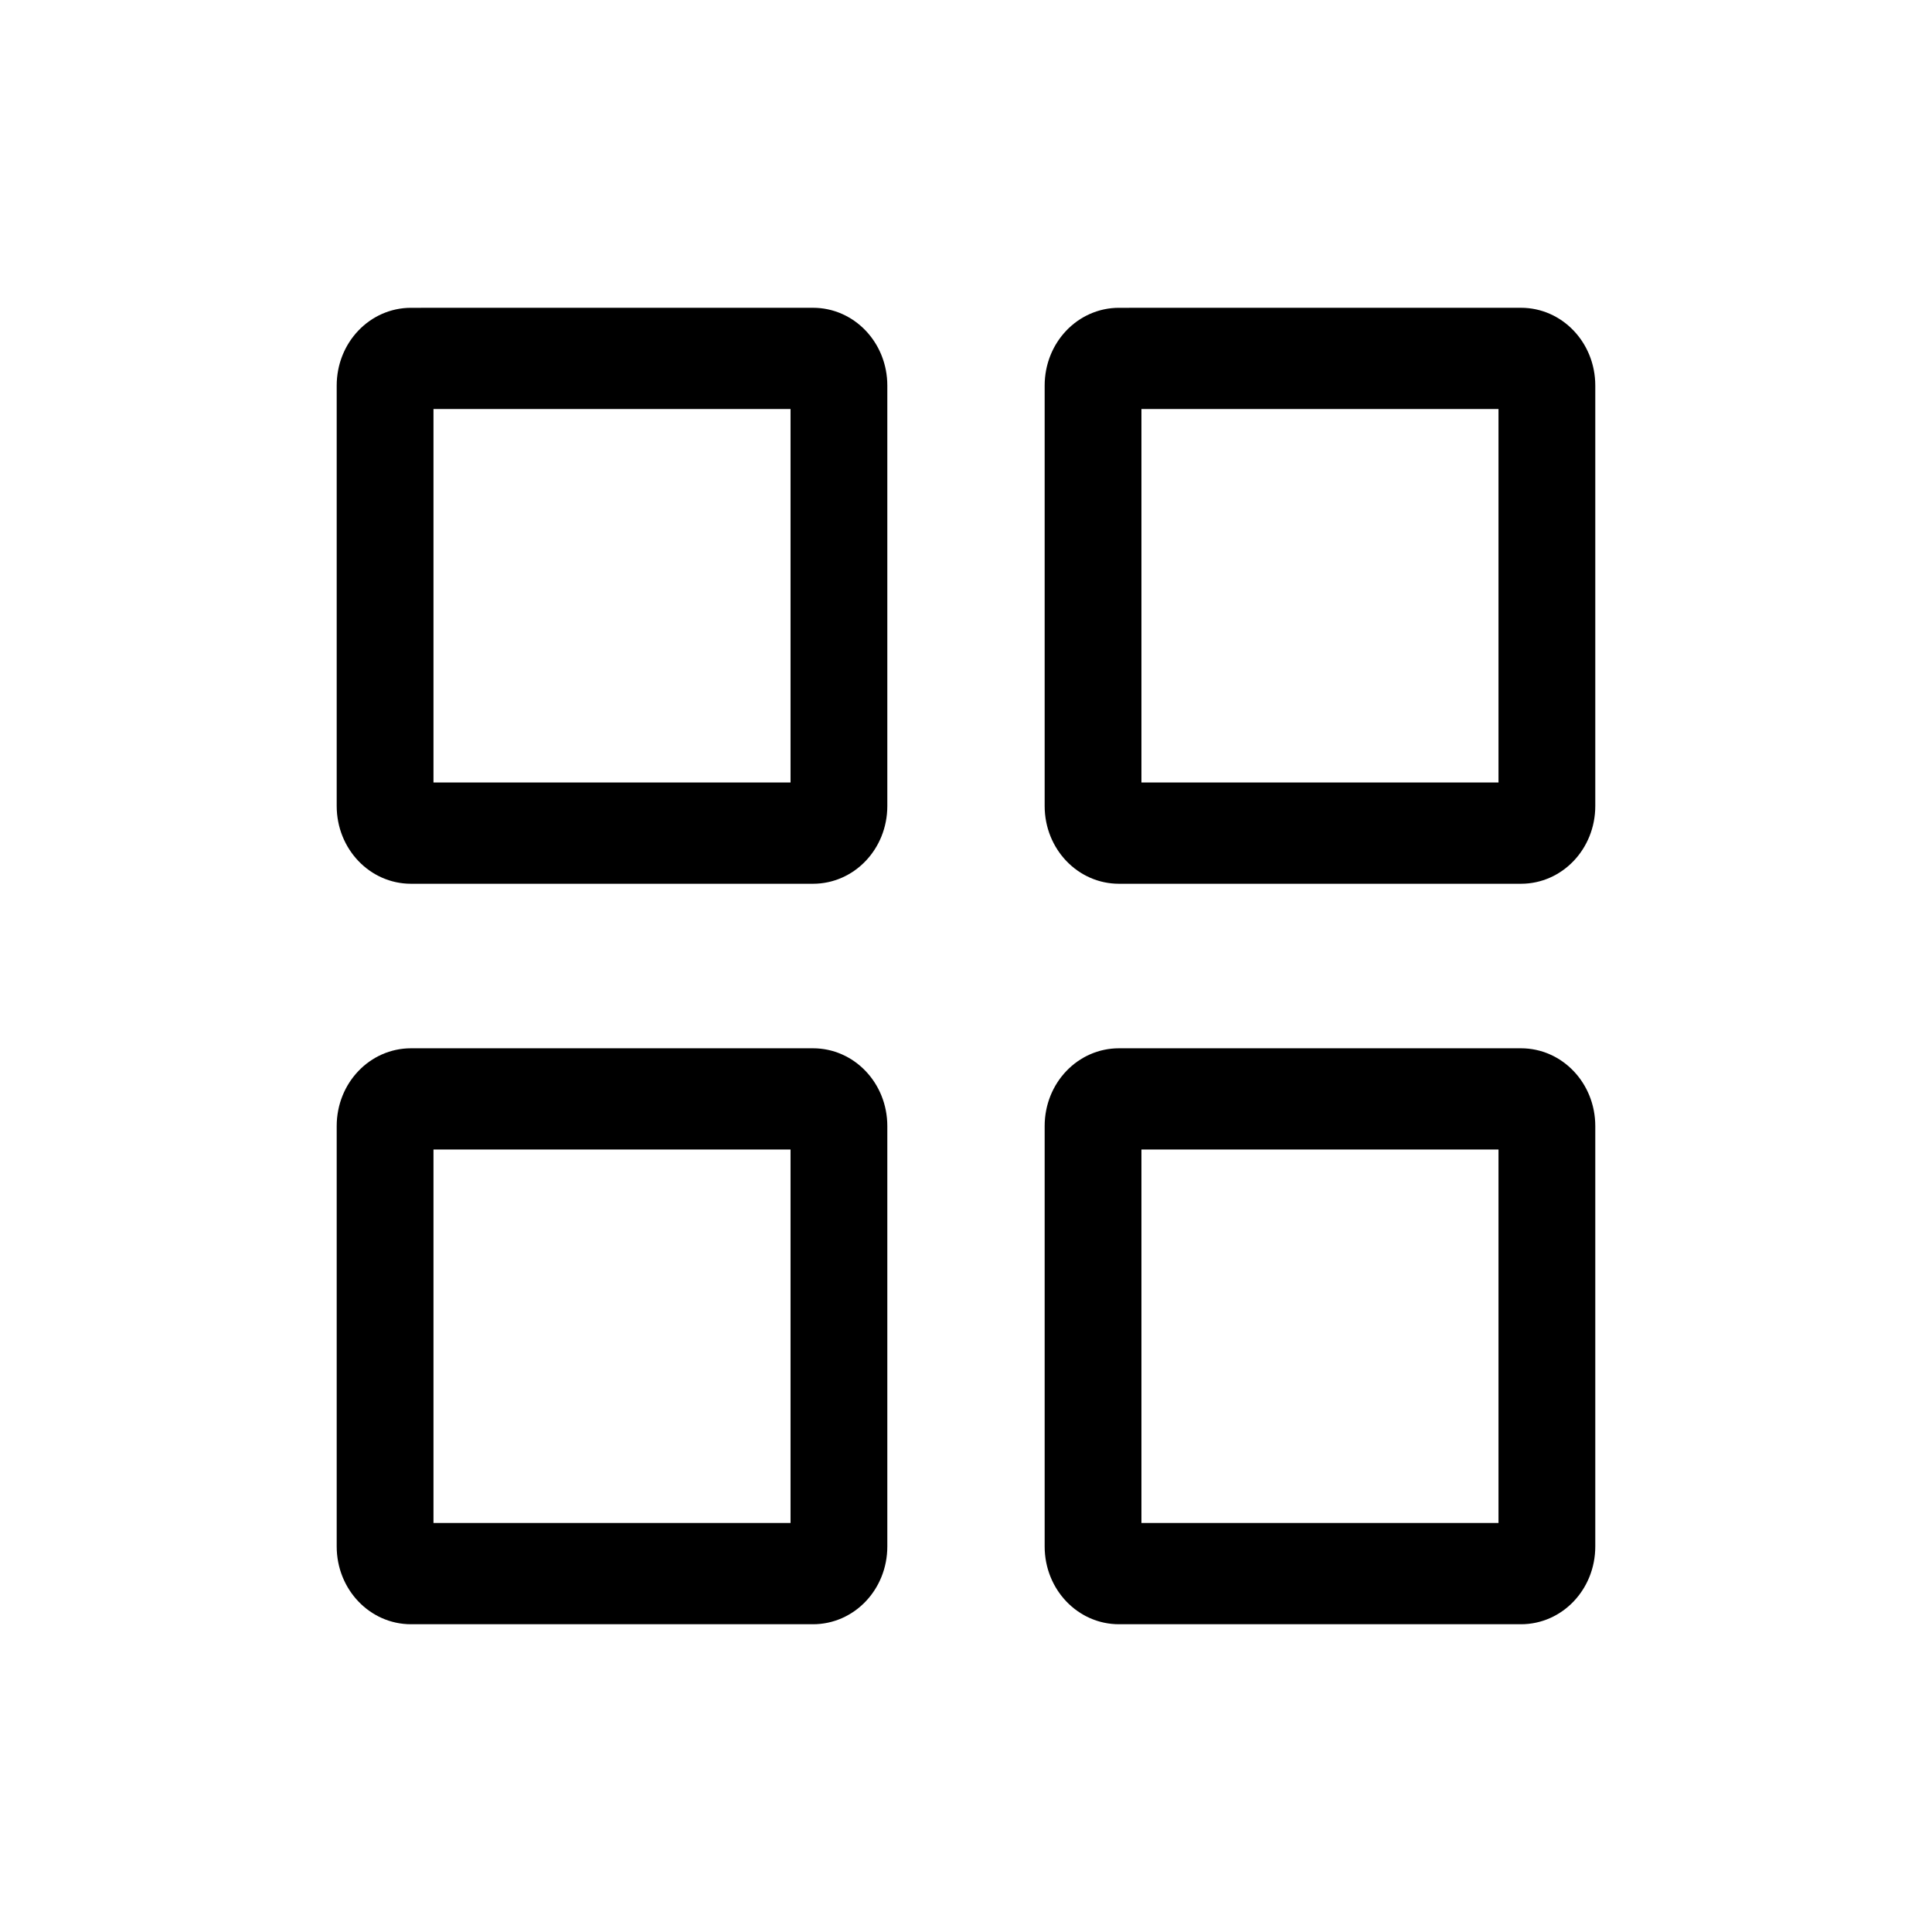
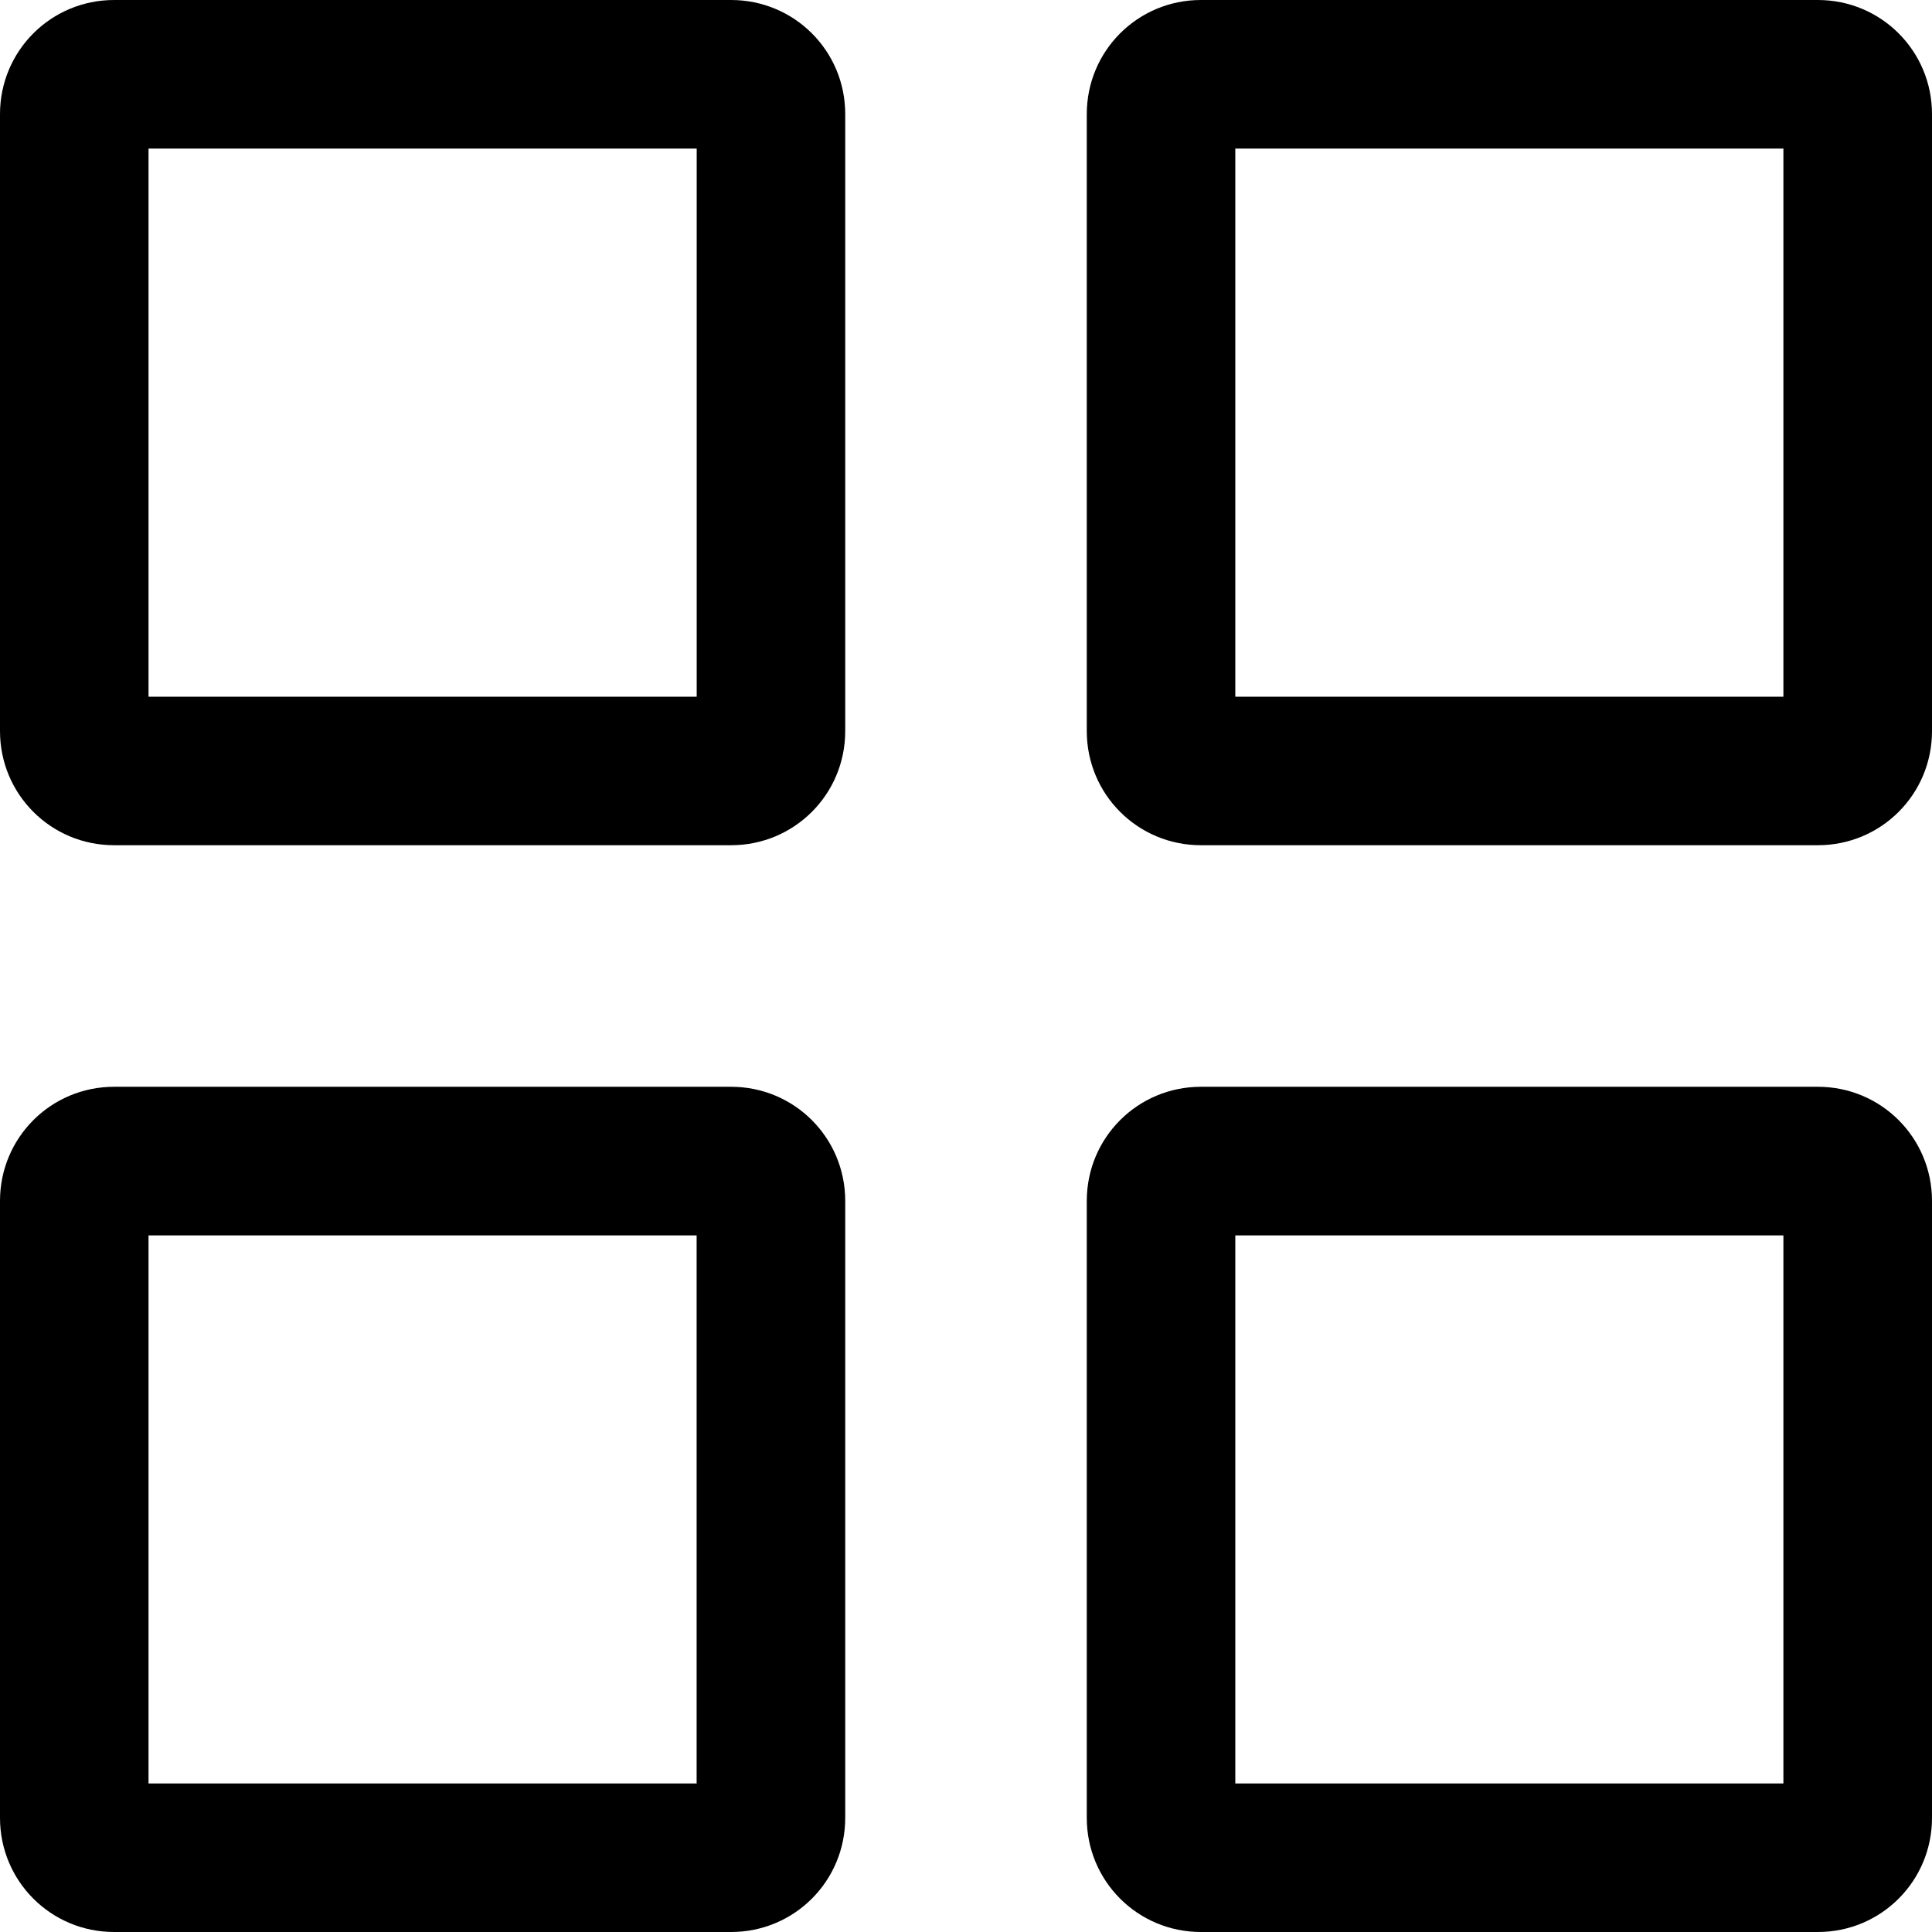
- <svg xmlns="http://www.w3.org/2000/svg" width="300" height="300" viewBox="0 0 79.375 79.375" version="1.1" id="svg5" xml:space="preserve">
+ <svg xmlns="http://www.w3.org/2000/svg" width="100" height="100" viewBox="0 0 26.458 26.458" version="1.1" id="svg5" xml:space="preserve">
  <defs id="defs2" />
  <g id="layer1">
-     <path id="path820" style="stroke-width:0.101;stroke-dasharray:0.202, 0.405" d="m 45.974,43.068 c -1.693,0 -3.055,1.425 -3.055,3.196 v 17.271 c 0,1.77 1.363,3.196 3.055,3.196 h 16.512 c 1.693,0 3.055,-1.425 3.055,-3.196 v -17.271 c 0,-1.77 -1.363,-3.196 -3.055,-3.196 z m 0.921,4.159 h 14.67 v 15.344 h -14.67 z m -30.007,-4.159 c -1.693,0 -3.055,1.425 -3.055,3.196 v 17.271 c 0,1.77 1.363,3.196 3.055,3.196 h 16.512 c 1.693,0 3.055,-1.425 3.055,-3.196 v -17.271 c 0,-1.77 -1.363,-3.196 -3.055,-3.196 z m 0.921,4.159 h 14.67 v 15.344 h -14.67 z m 28.165,-34.581 c -1.693,0 -3.055,1.425 -3.055,3.196 v 17.271 c 0,1.77 1.363,3.196 3.055,3.196 h 16.512 c 1.693,0 3.055,-1.425 3.055,-3.196 V 15.841 c 0,-1.77 -1.363,-3.196 -3.055,-3.196 z m 0.921,4.159 h 14.67 v 15.344 h -14.67 z m -30.007,-4.159 c -1.693,0 -3.055,1.425 -3.055,3.196 v 17.271 c 0,1.77 1.363,3.196 3.055,3.196 h 16.512 c 1.693,0 3.055,-1.425 3.055,-3.196 V 15.841 c 0,-1.77 -1.363,-3.196 -3.055,-3.196 z m 0.921,4.159 h 14.67 v 15.344 h -14.67 z" />
+     <path id="path820" style="stroke-width:0.051;stroke-dasharray:0.101, 0.203" d="m 16.446,14.883 c -0.866,0 -1.563,0.697 -1.563,1.563 v 8.449 c 0,0.866 0.697,1.563 1.563,1.563 h 8.449 c 0.866,0 1.563,-0.697 1.563,-1.563 v -8.449 c 0,-0.866 -0.697,-1.563 -1.563,-1.563 z m 0.471,2.035 h 7.506 v 7.506 H 16.917 Z M 1.563,14.883 C 0.697,14.883 0,15.58 0,16.446 v 8.449 c 0,0.866 0.697,1.563 1.563,1.563 h 8.449 c 0.866,0 1.563,-0.697 1.563,-1.563 v -8.449 c 0,-0.866 -0.697,-1.563 -1.563,-1.563 z m 0.471,2.035 h 7.506 v 7.506 H 2.034 Z M 16.446,0 C 15.58,0 14.883,0.697 14.883,1.563 v 8.449 c 0,0.866 0.697,1.563 1.563,1.563 h 8.449 c 0.866,0 1.563,-0.697 1.563,-1.563 V 1.563 C 26.458,0.697 25.761,0 24.895,0 Z m 0.471,2.035 h 7.506 V 9.541 H 16.917 Z M 1.563,0 C 0.697,0 0,0.697 0,1.563 v 8.449 c 0,0.866 0.697,1.563 1.563,1.563 h 8.449 c 0.866,0 1.563,-0.697 1.563,-1.563 V 1.563 C 11.576,0.697 10.878,0 10.012,0 Z m 0.471,2.035 H 9.541 V 9.541 H 2.034 Z" />
  </g>
</svg>
